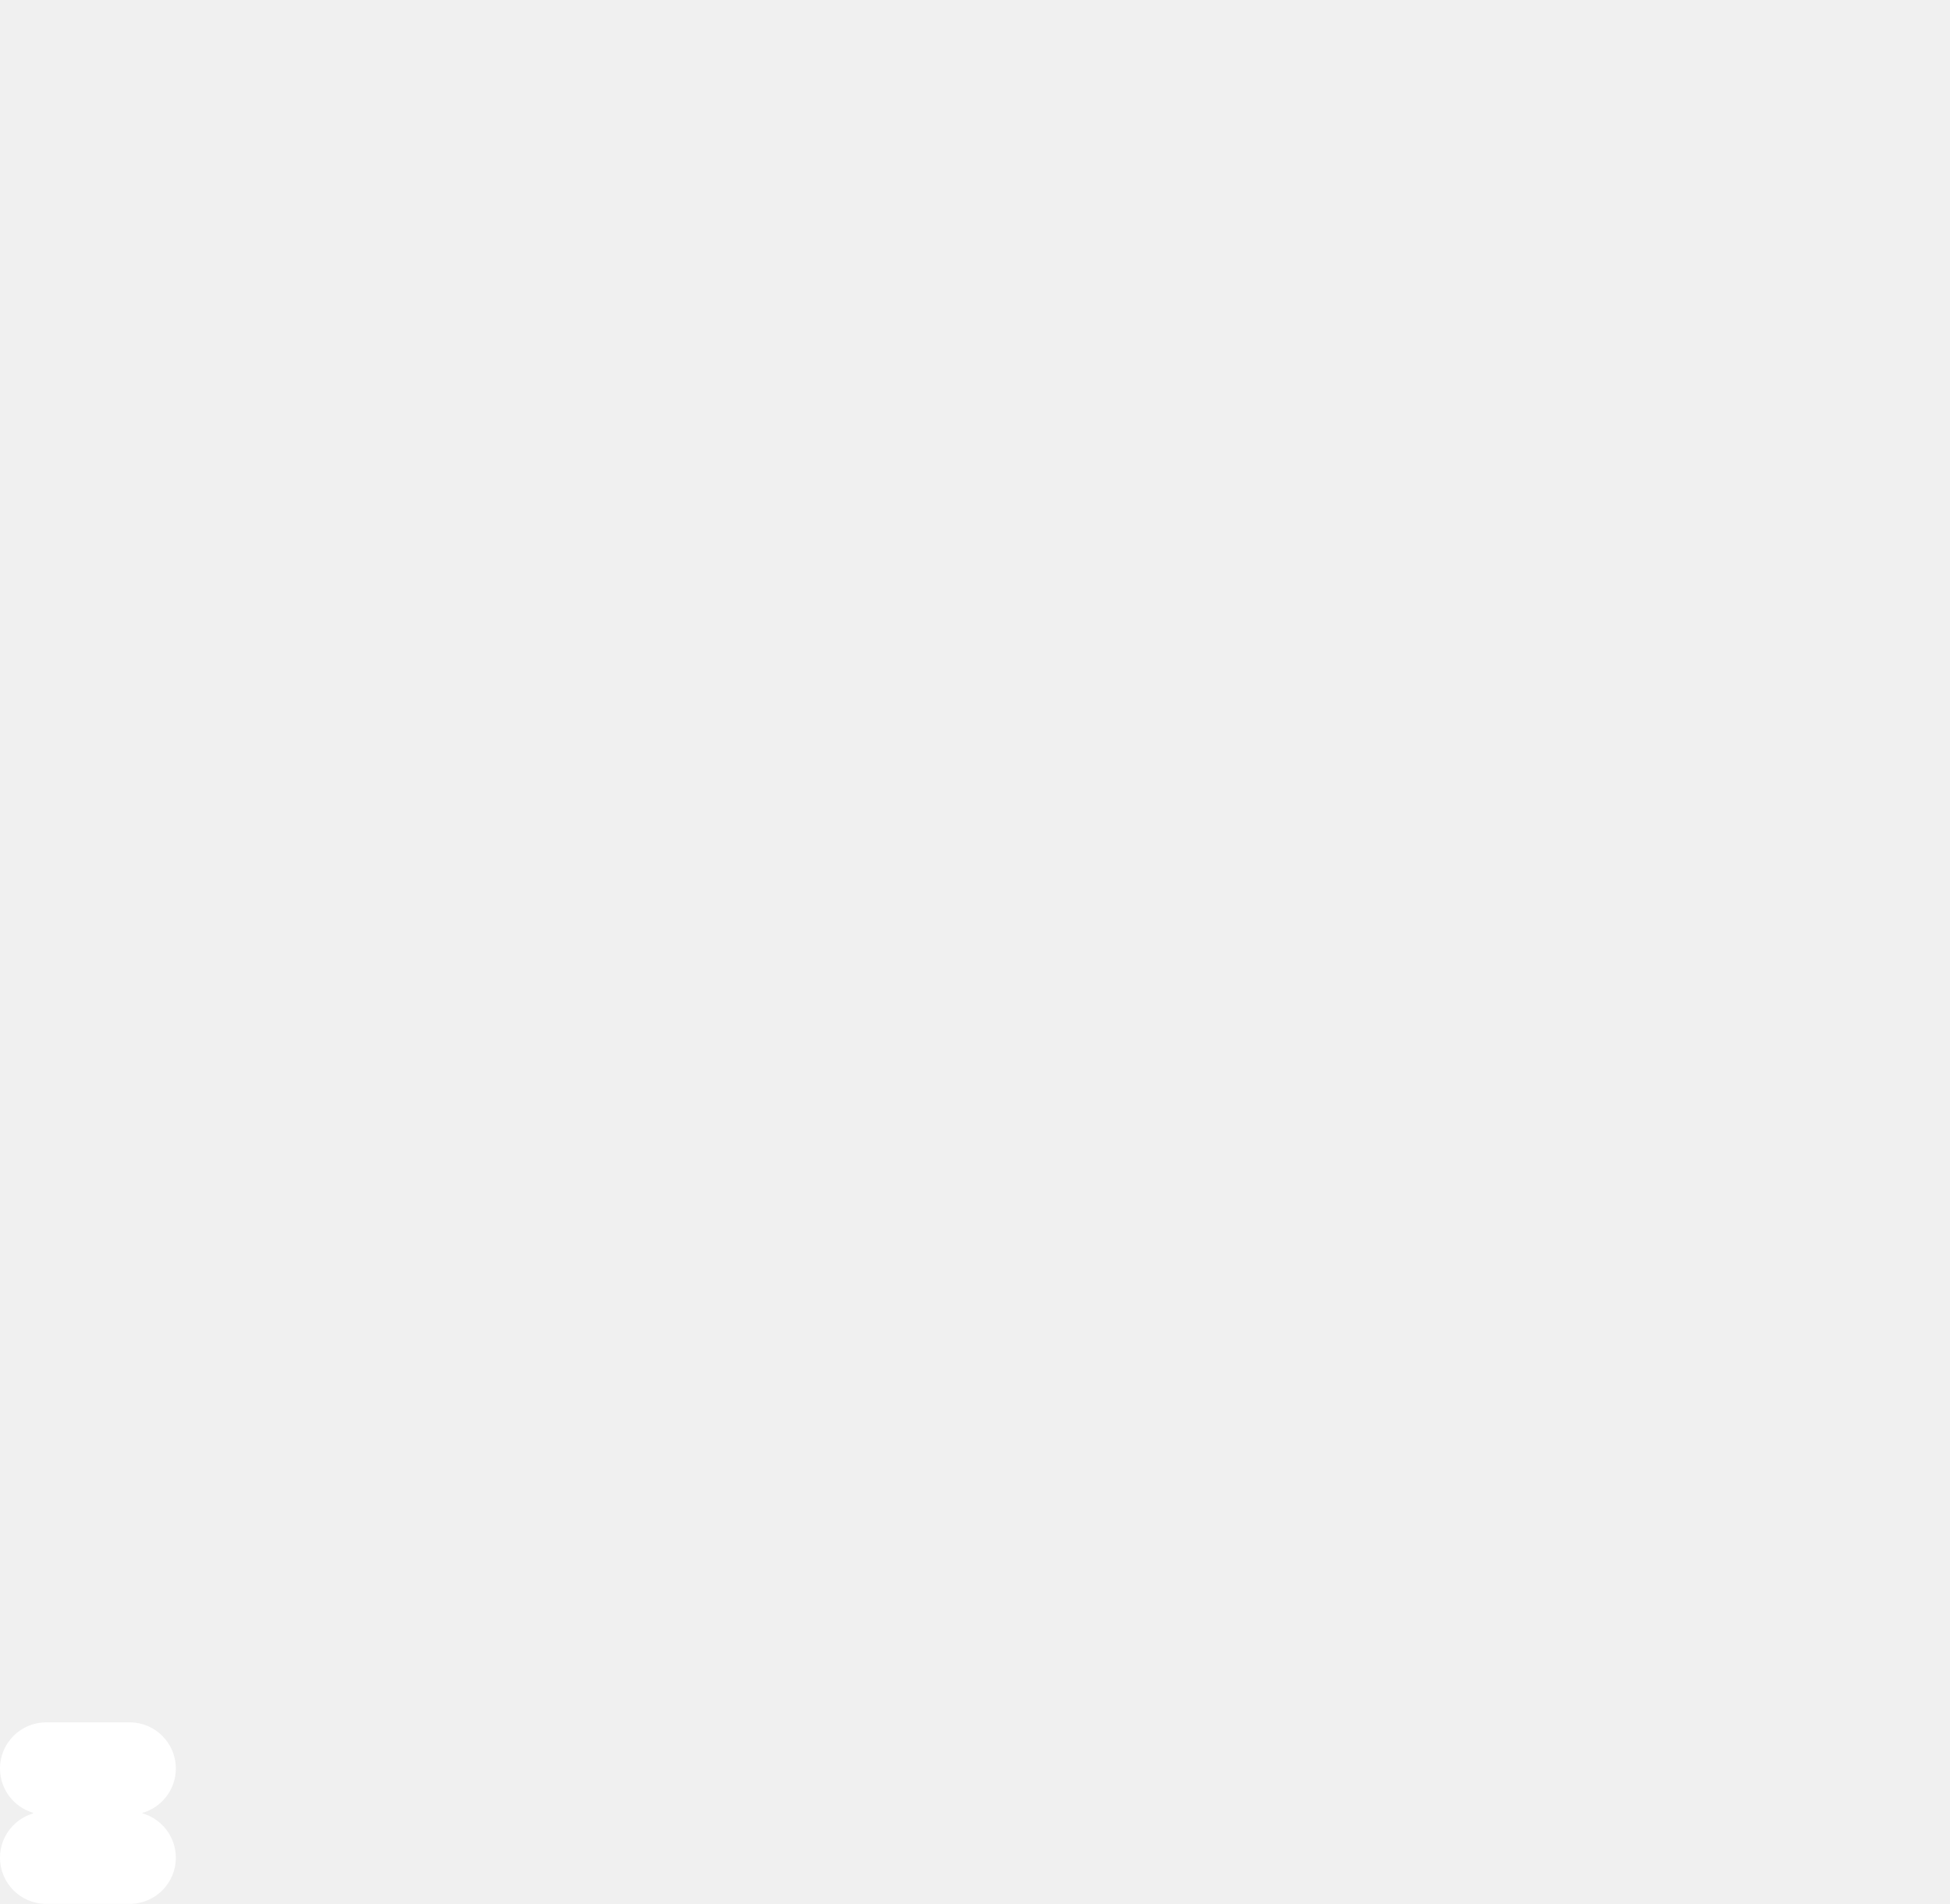
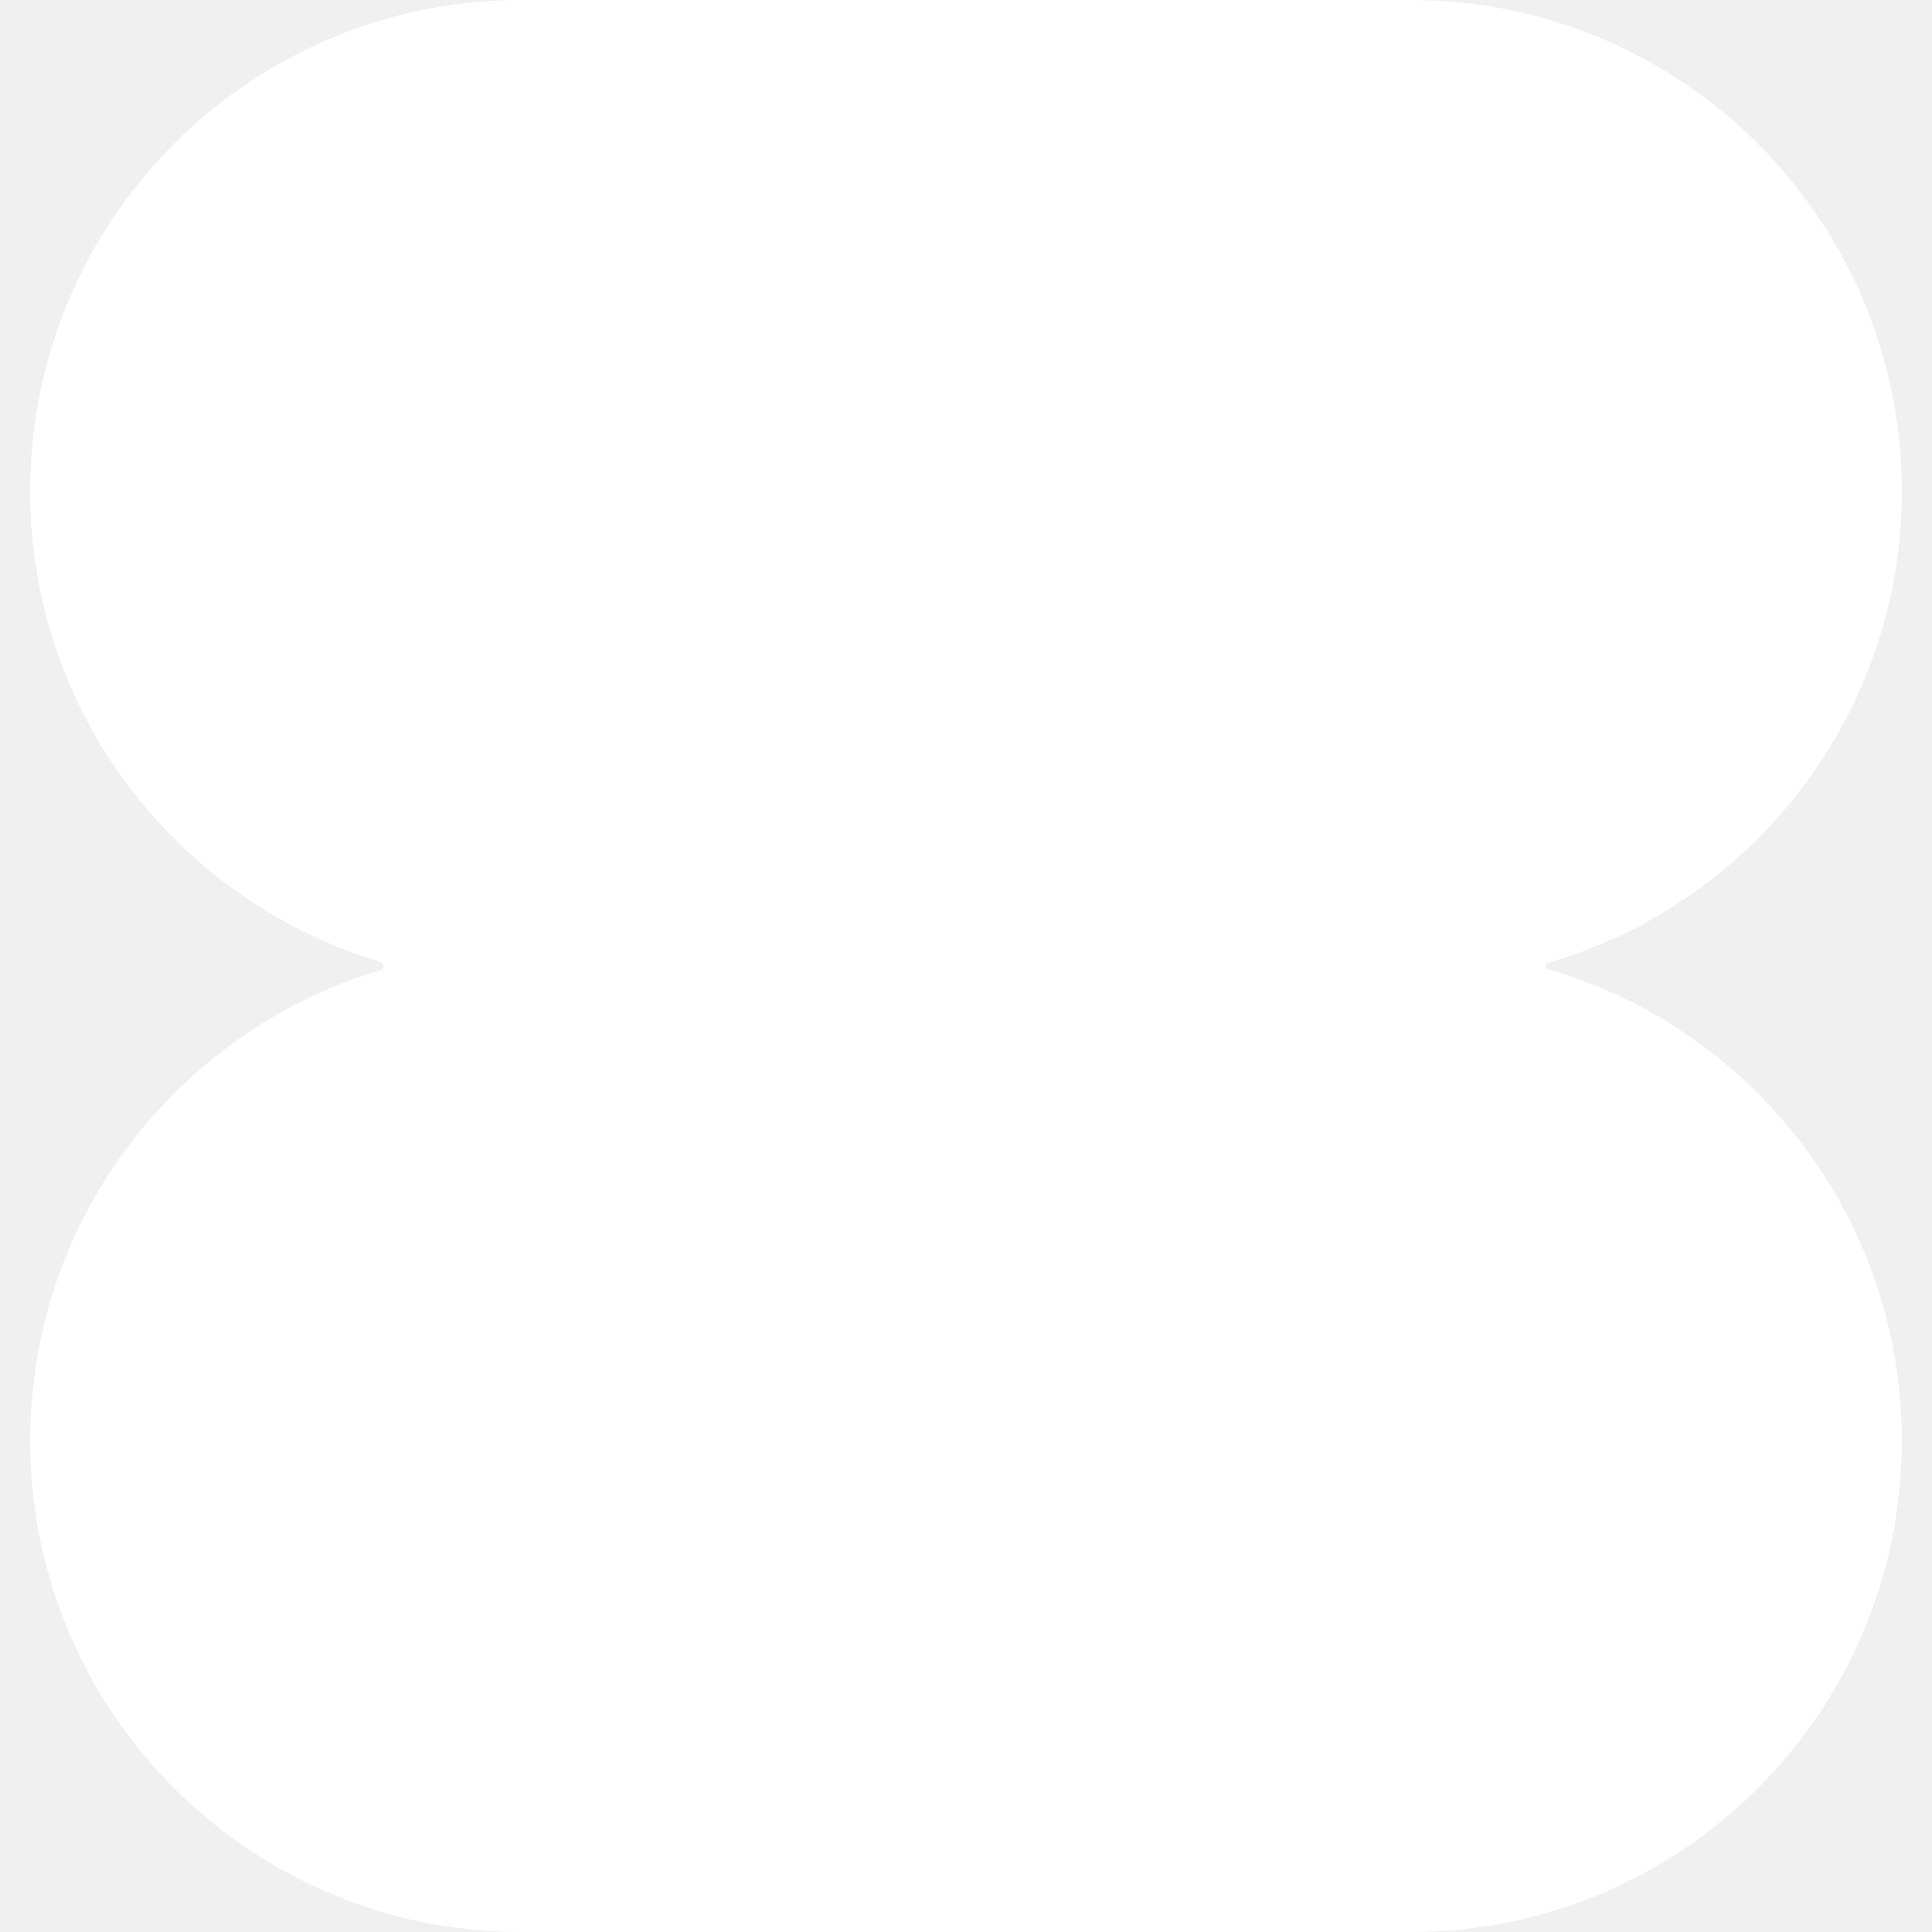
- <svg xmlns="http://www.w3.org/2000/svg" viewBox="48.784 64.668 671.199 655.315" fill="none">
+ <svg xmlns="http://www.w3.org/2000/svg" viewBox="47.808 657.507 62.476 62.476" fill="none">
  <path d="M48.784 673.391C48.784 664.619 55.896 657.507 64.668 657.507H93.424C102.196 657.507 109.308 664.619 109.308 673.391C109.308 680.625 104.471 686.73 97.855 688.648C97.812 688.661 97.782 688.7 97.782 688.745C97.782 688.79 97.812 688.829 97.855 688.842C104.471 690.76 109.308 696.865 109.308 704.099C109.308 712.872 102.196 719.983 93.424 719.983H64.668C55.896 719.983 48.784 712.872 48.784 704.099C48.784 696.912 53.558 690.84 60.108 688.88C60.167 688.862 60.209 688.807 60.209 688.745C60.209 688.683 60.167 688.628 60.108 688.61C53.558 686.65 48.784 680.578 48.784 673.391Z" fill="white" />
</svg>
